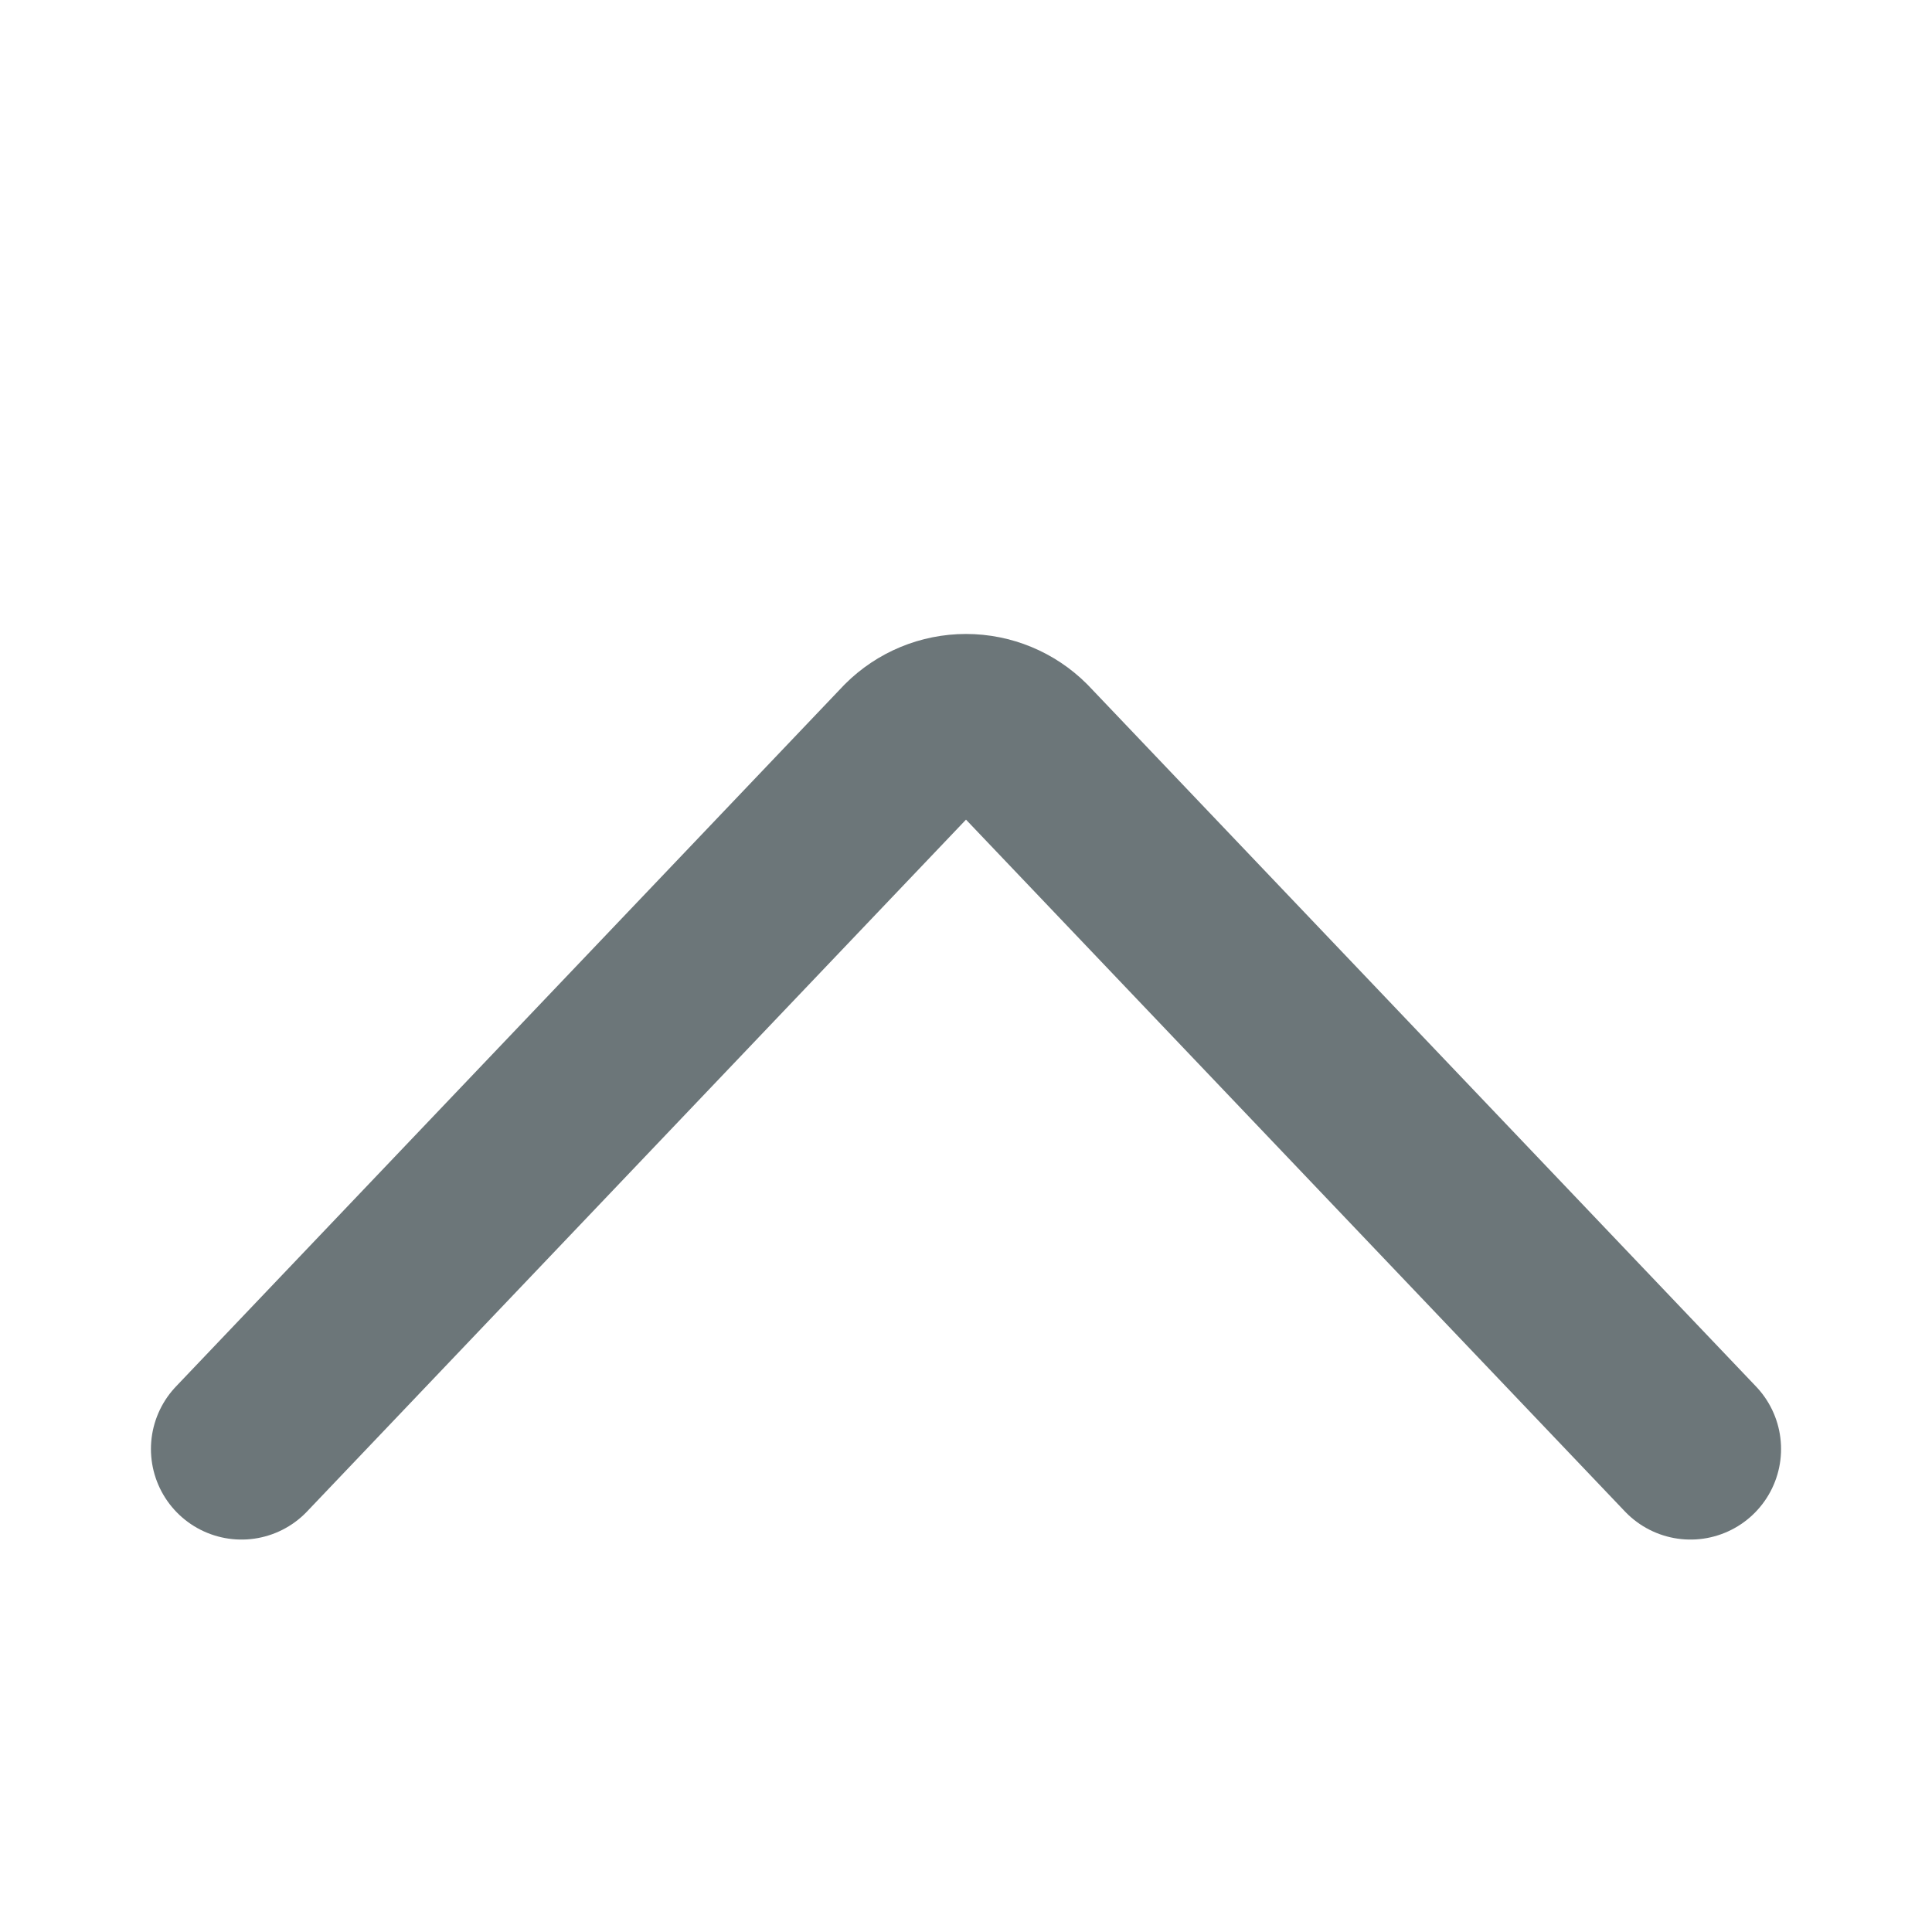
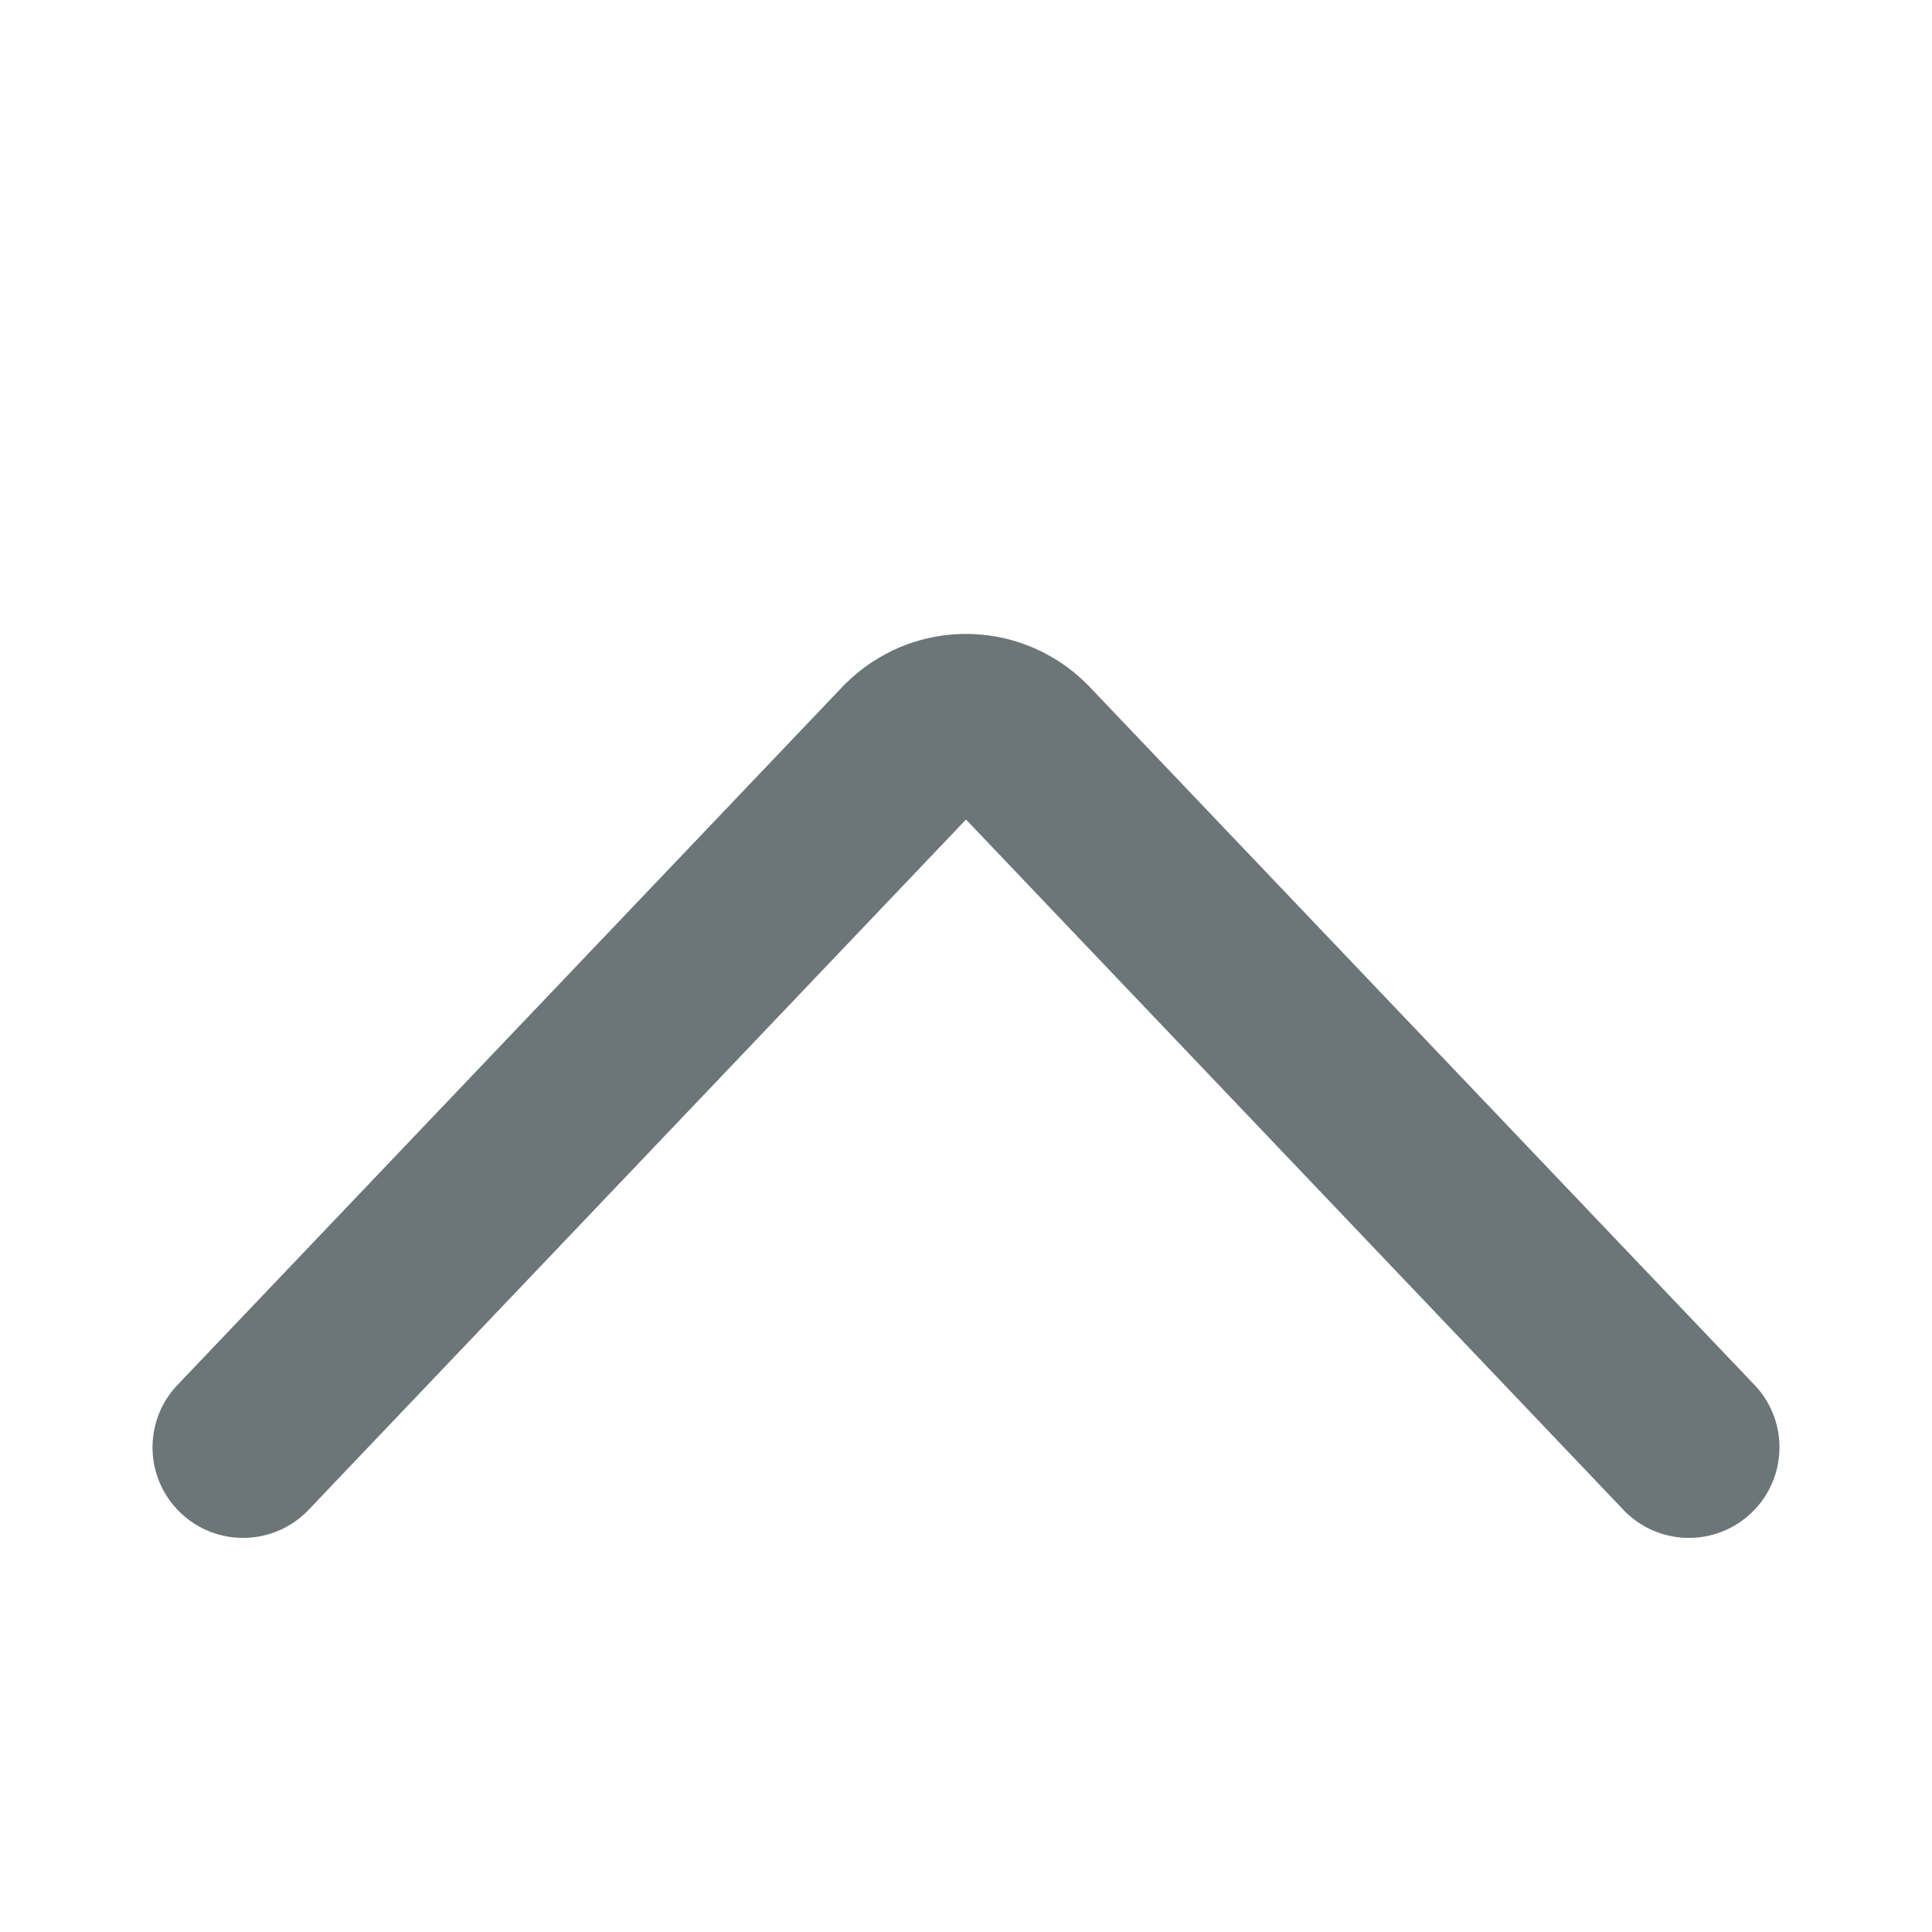
<svg xmlns="http://www.w3.org/2000/svg" width="16" height="16" fill="none" viewBox="0 0 16 16">
-   <path stroke="#6C7679" stroke-linecap="round" stroke-linejoin="round" stroke-width="1.5" d="M14 12 8.472 6.196a.667.667 0 0 0-.944 0L2 12" />
+   <path fill="#6C7679" fill-rule="evenodd" d="M7.457 5.358a1.416 1.416 0 0 1 1.546.309l.012.012 5.528 5.804a.75.75 0 0 1-1.086 1.034L8 6.787l-5.457 5.73a.75.75 0 0 1-1.086-1.034l5.528-5.804.012-.012c.131-.132.288-.237.46-.309Z" clip-rule="evenodd" />
</svg>
